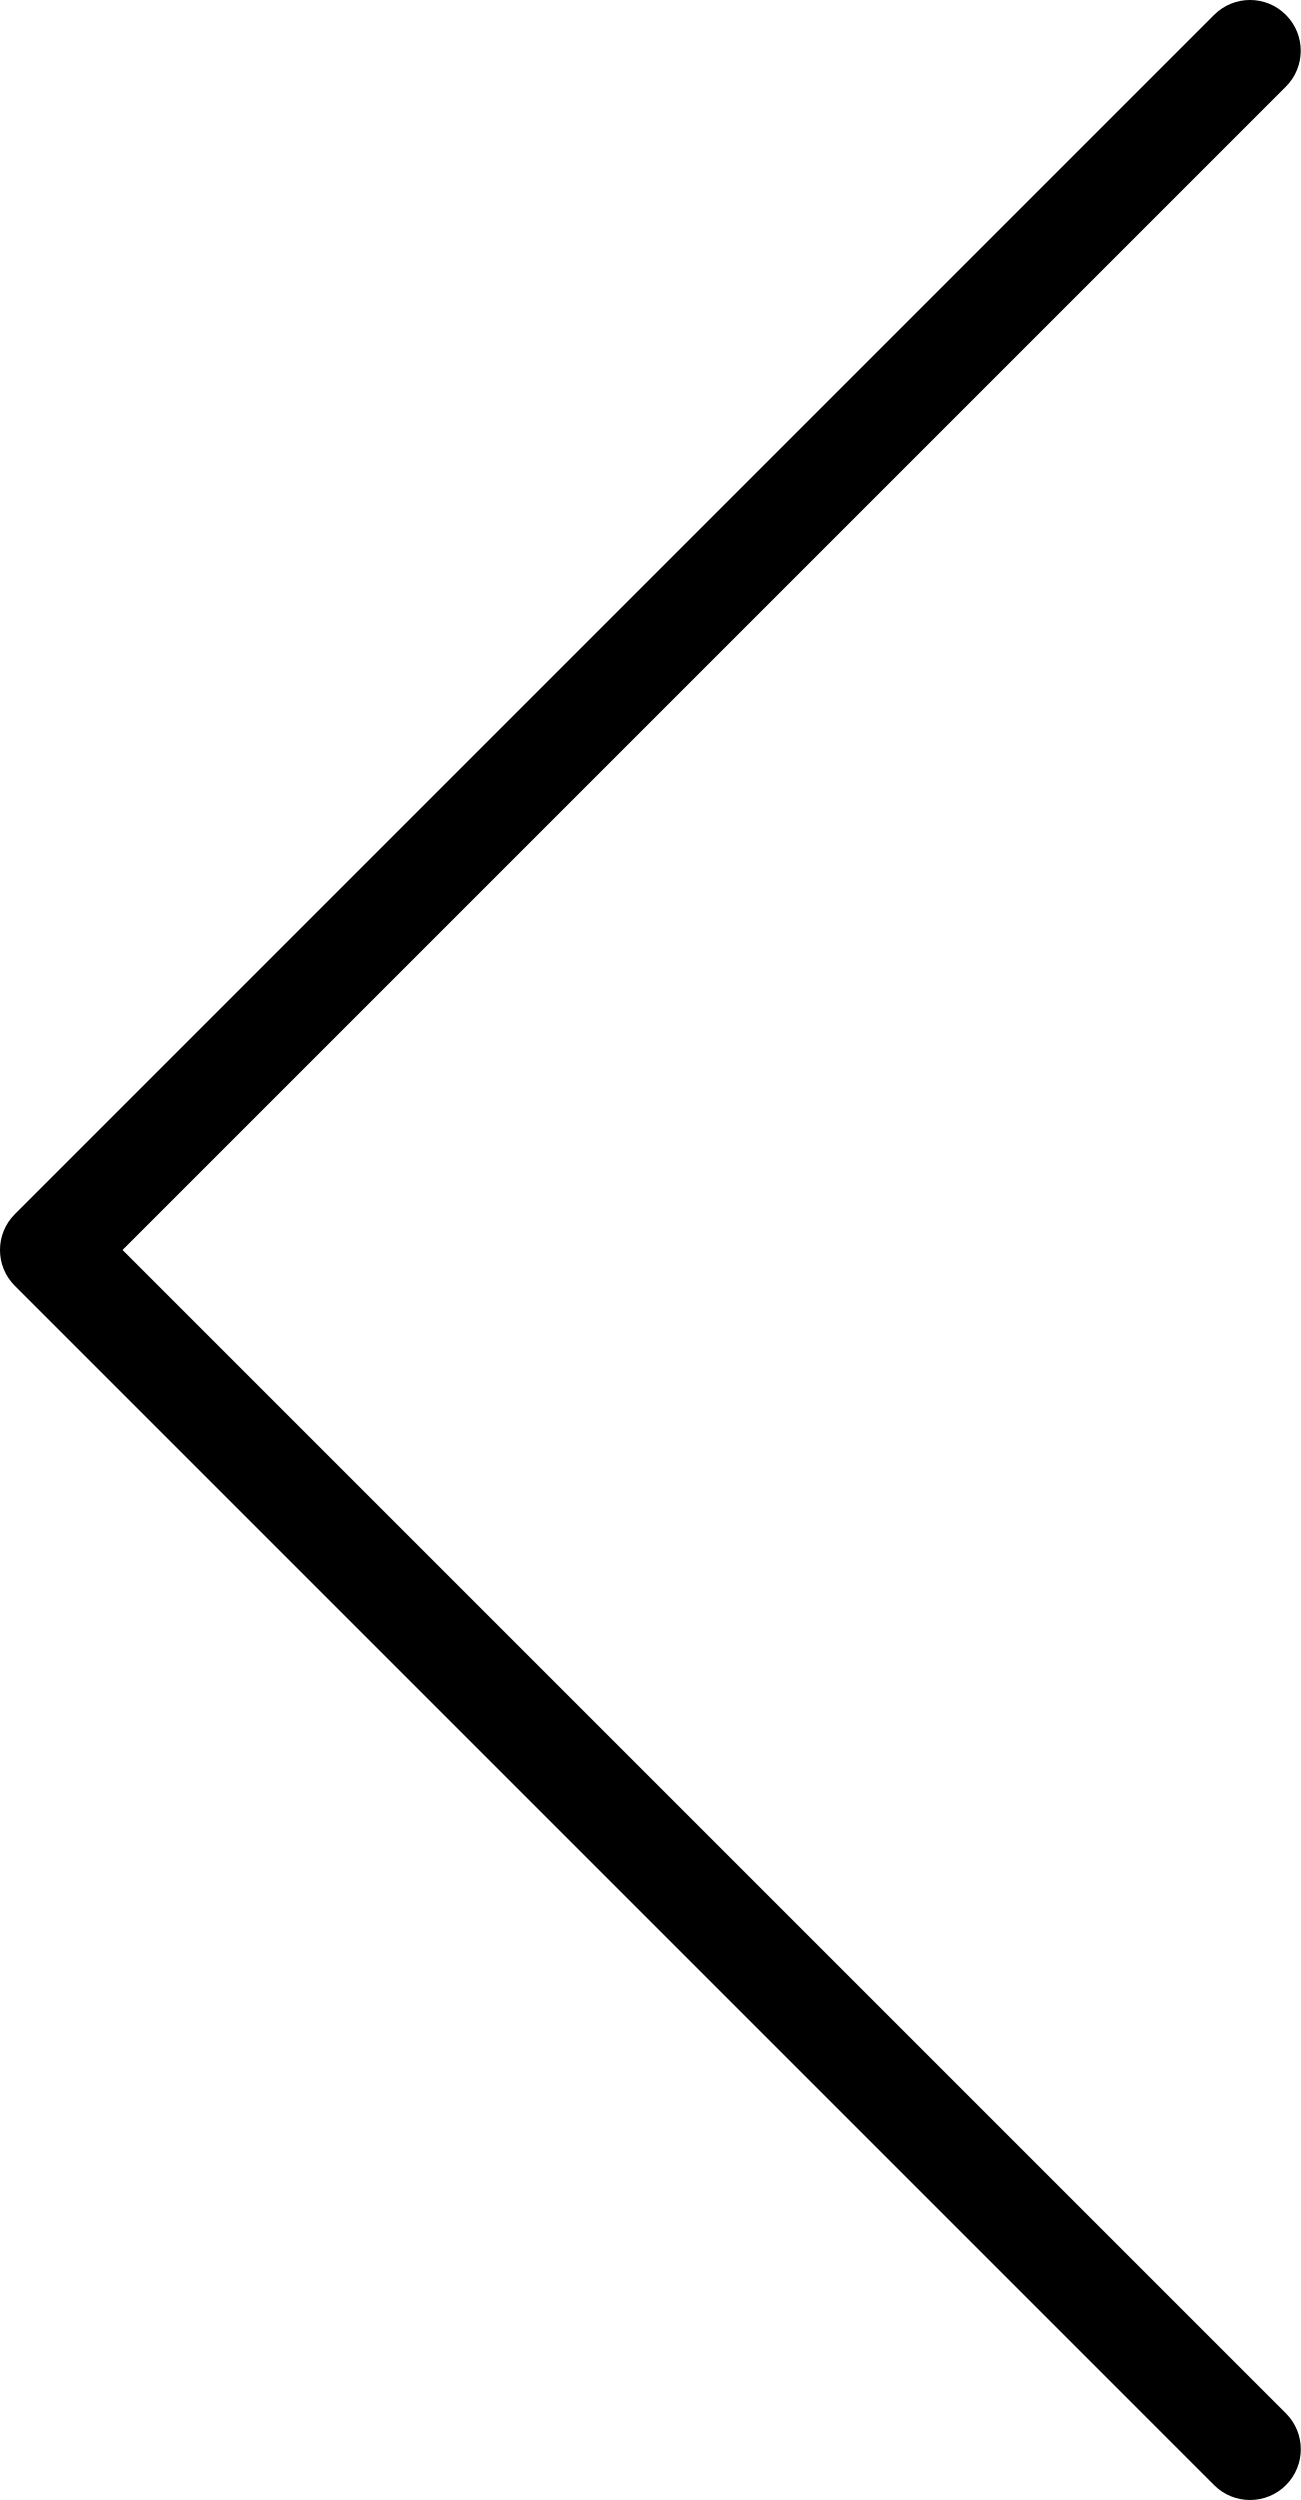
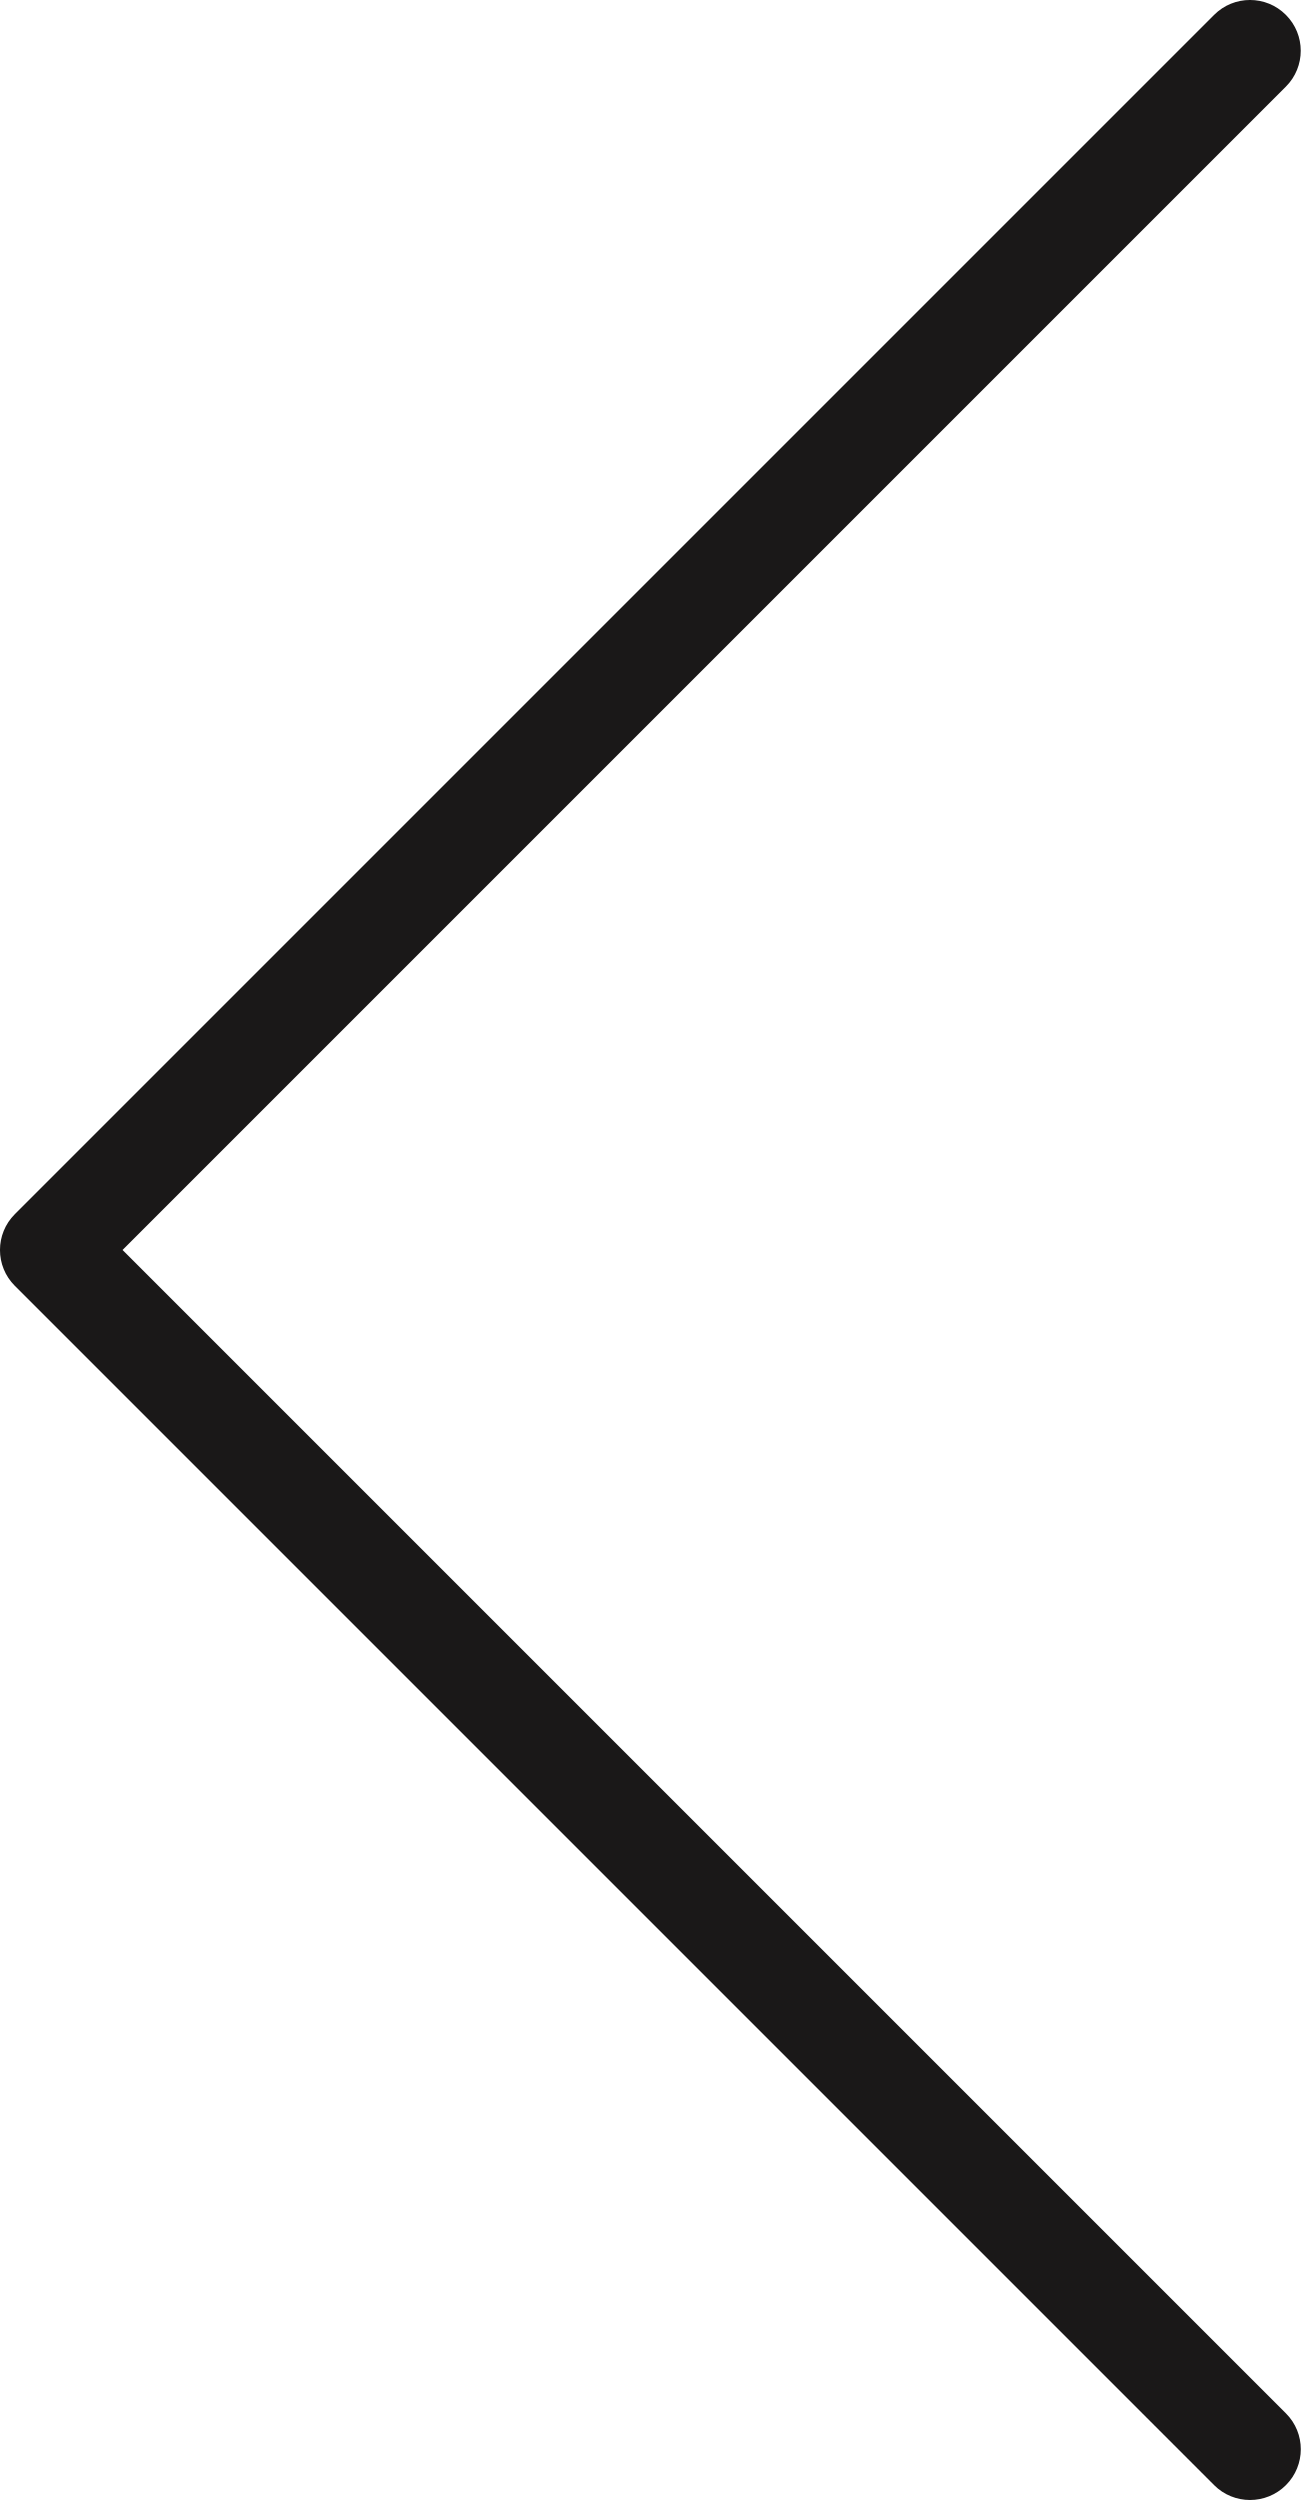
<svg xmlns="http://www.w3.org/2000/svg" version="1.1" id="Layer_1" x="0px" y="0px" width="21.706px" height="41.719px" viewBox="0 0 21.706 41.719" enable-background="new 0 0 21.706 41.719" xml:space="preserve">
-   <path d="M2.045,20.859L21.458,1.446c0.331-0.331,0.331-0.867,0-1.198c-0.33-0.331-0.867-0.331-1.197,0L0.248,20.261 c-0.331,0.33-0.331,0.867,0,1.197l20.013,20.013c0.164,0.165,0.382,0.248,0.599,0.248s0.434-0.083,0.599-0.248 c0.331-0.331,0.331-0.867,0-1.198L2.045,20.859z" />
+   <path fill="#1A1818" d="M2.045,20.859L21.458,1.446c0.331-0.331,0.331-0.867,0-1.198c-0.33-0.331-0.867-0.331-1.197,0L0.248,20.261 c-0.331,0.33-0.331,0.867,0,1.197l20.013,20.013c0.164,0.165,0.382,0.248,0.599,0.248s0.434-0.083,0.599-0.248 c0.331-0.331,0.331-0.867,0-1.198L2.045,20.859z" />
</svg>
